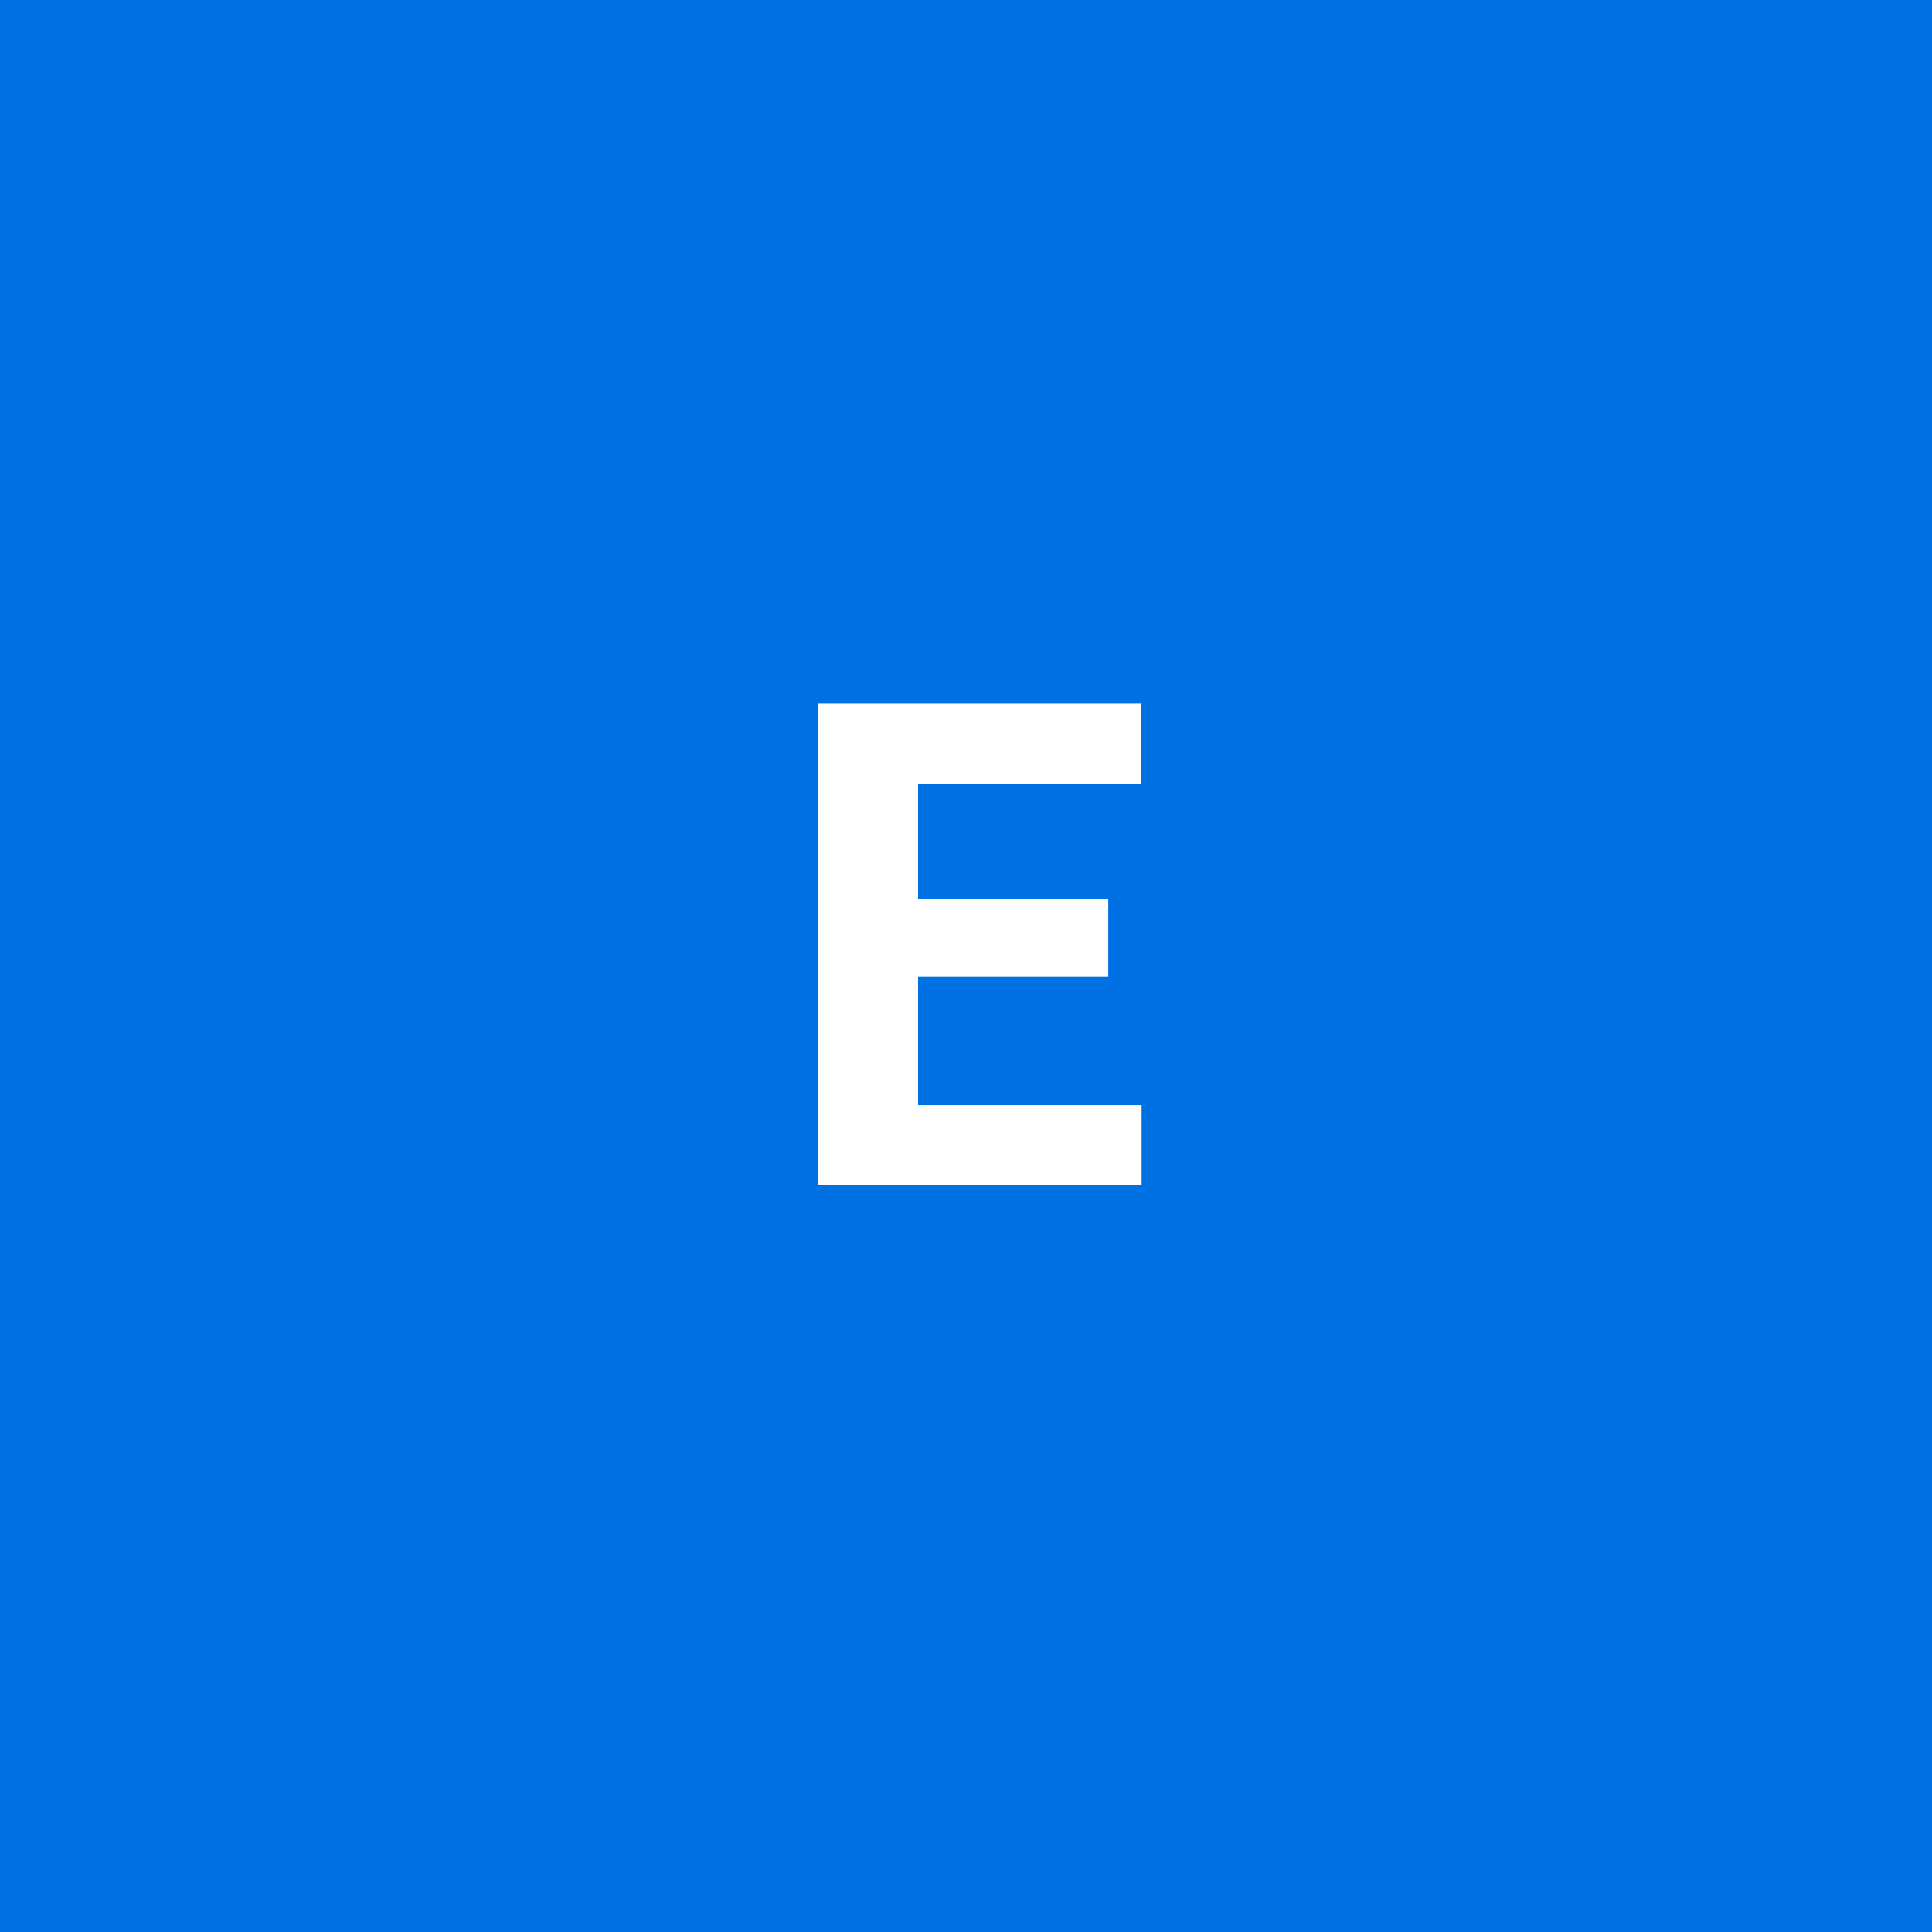
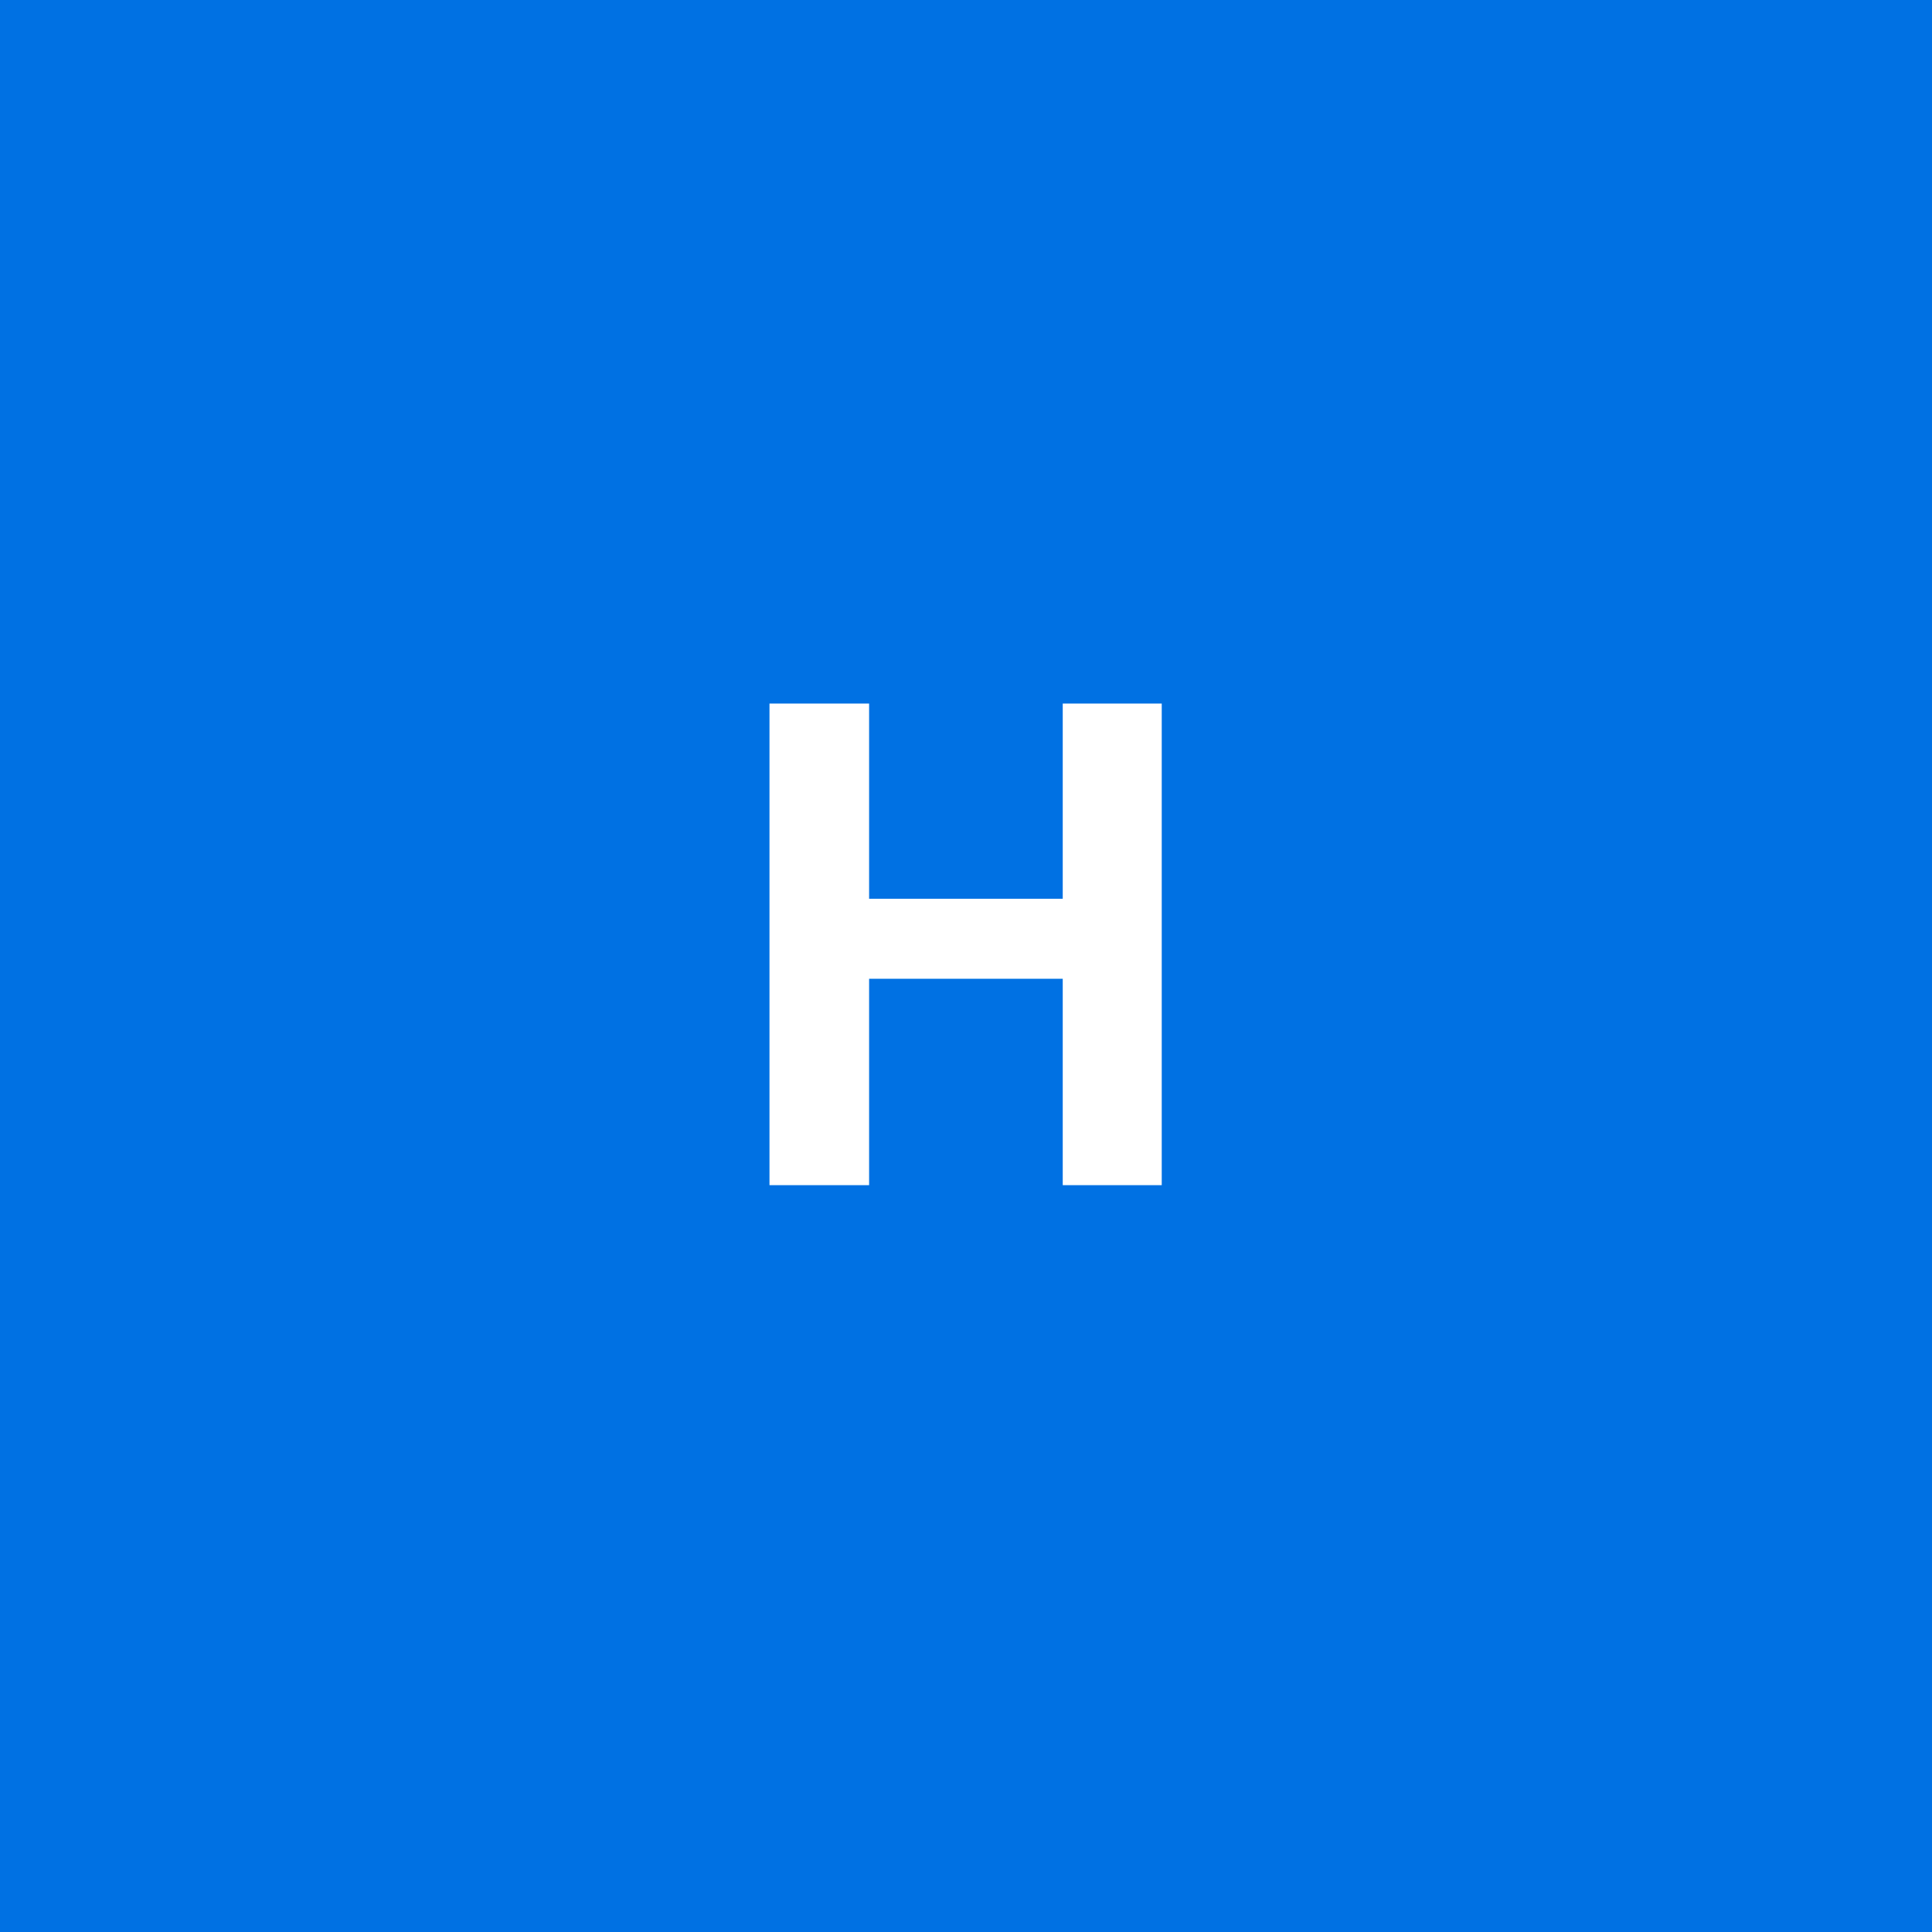
<svg xmlns="http://www.w3.org/2000/svg" viewBox="0 0 64 64">
  <rect width="64" height="64" fill="#0071e3" />
  <g transform="translate(10.88 10.88) scale(0.66)">
-     <text x="32" y="43" font-family="-apple-system,BlinkMacSystemFont,Segoe UI,Roboto,sans-serif" font-size="34" font-weight="600" text-anchor="middle" fill="#fff">E</text>
+     <text x="32" y="43" font-family="-apple-system,BlinkMacSystemFont,Segoe UI,Roboto,sans-serif" font-size="34" font-weight="600" text-anchor="middle" fill="#fff">H</text>
  </g>
</svg>
